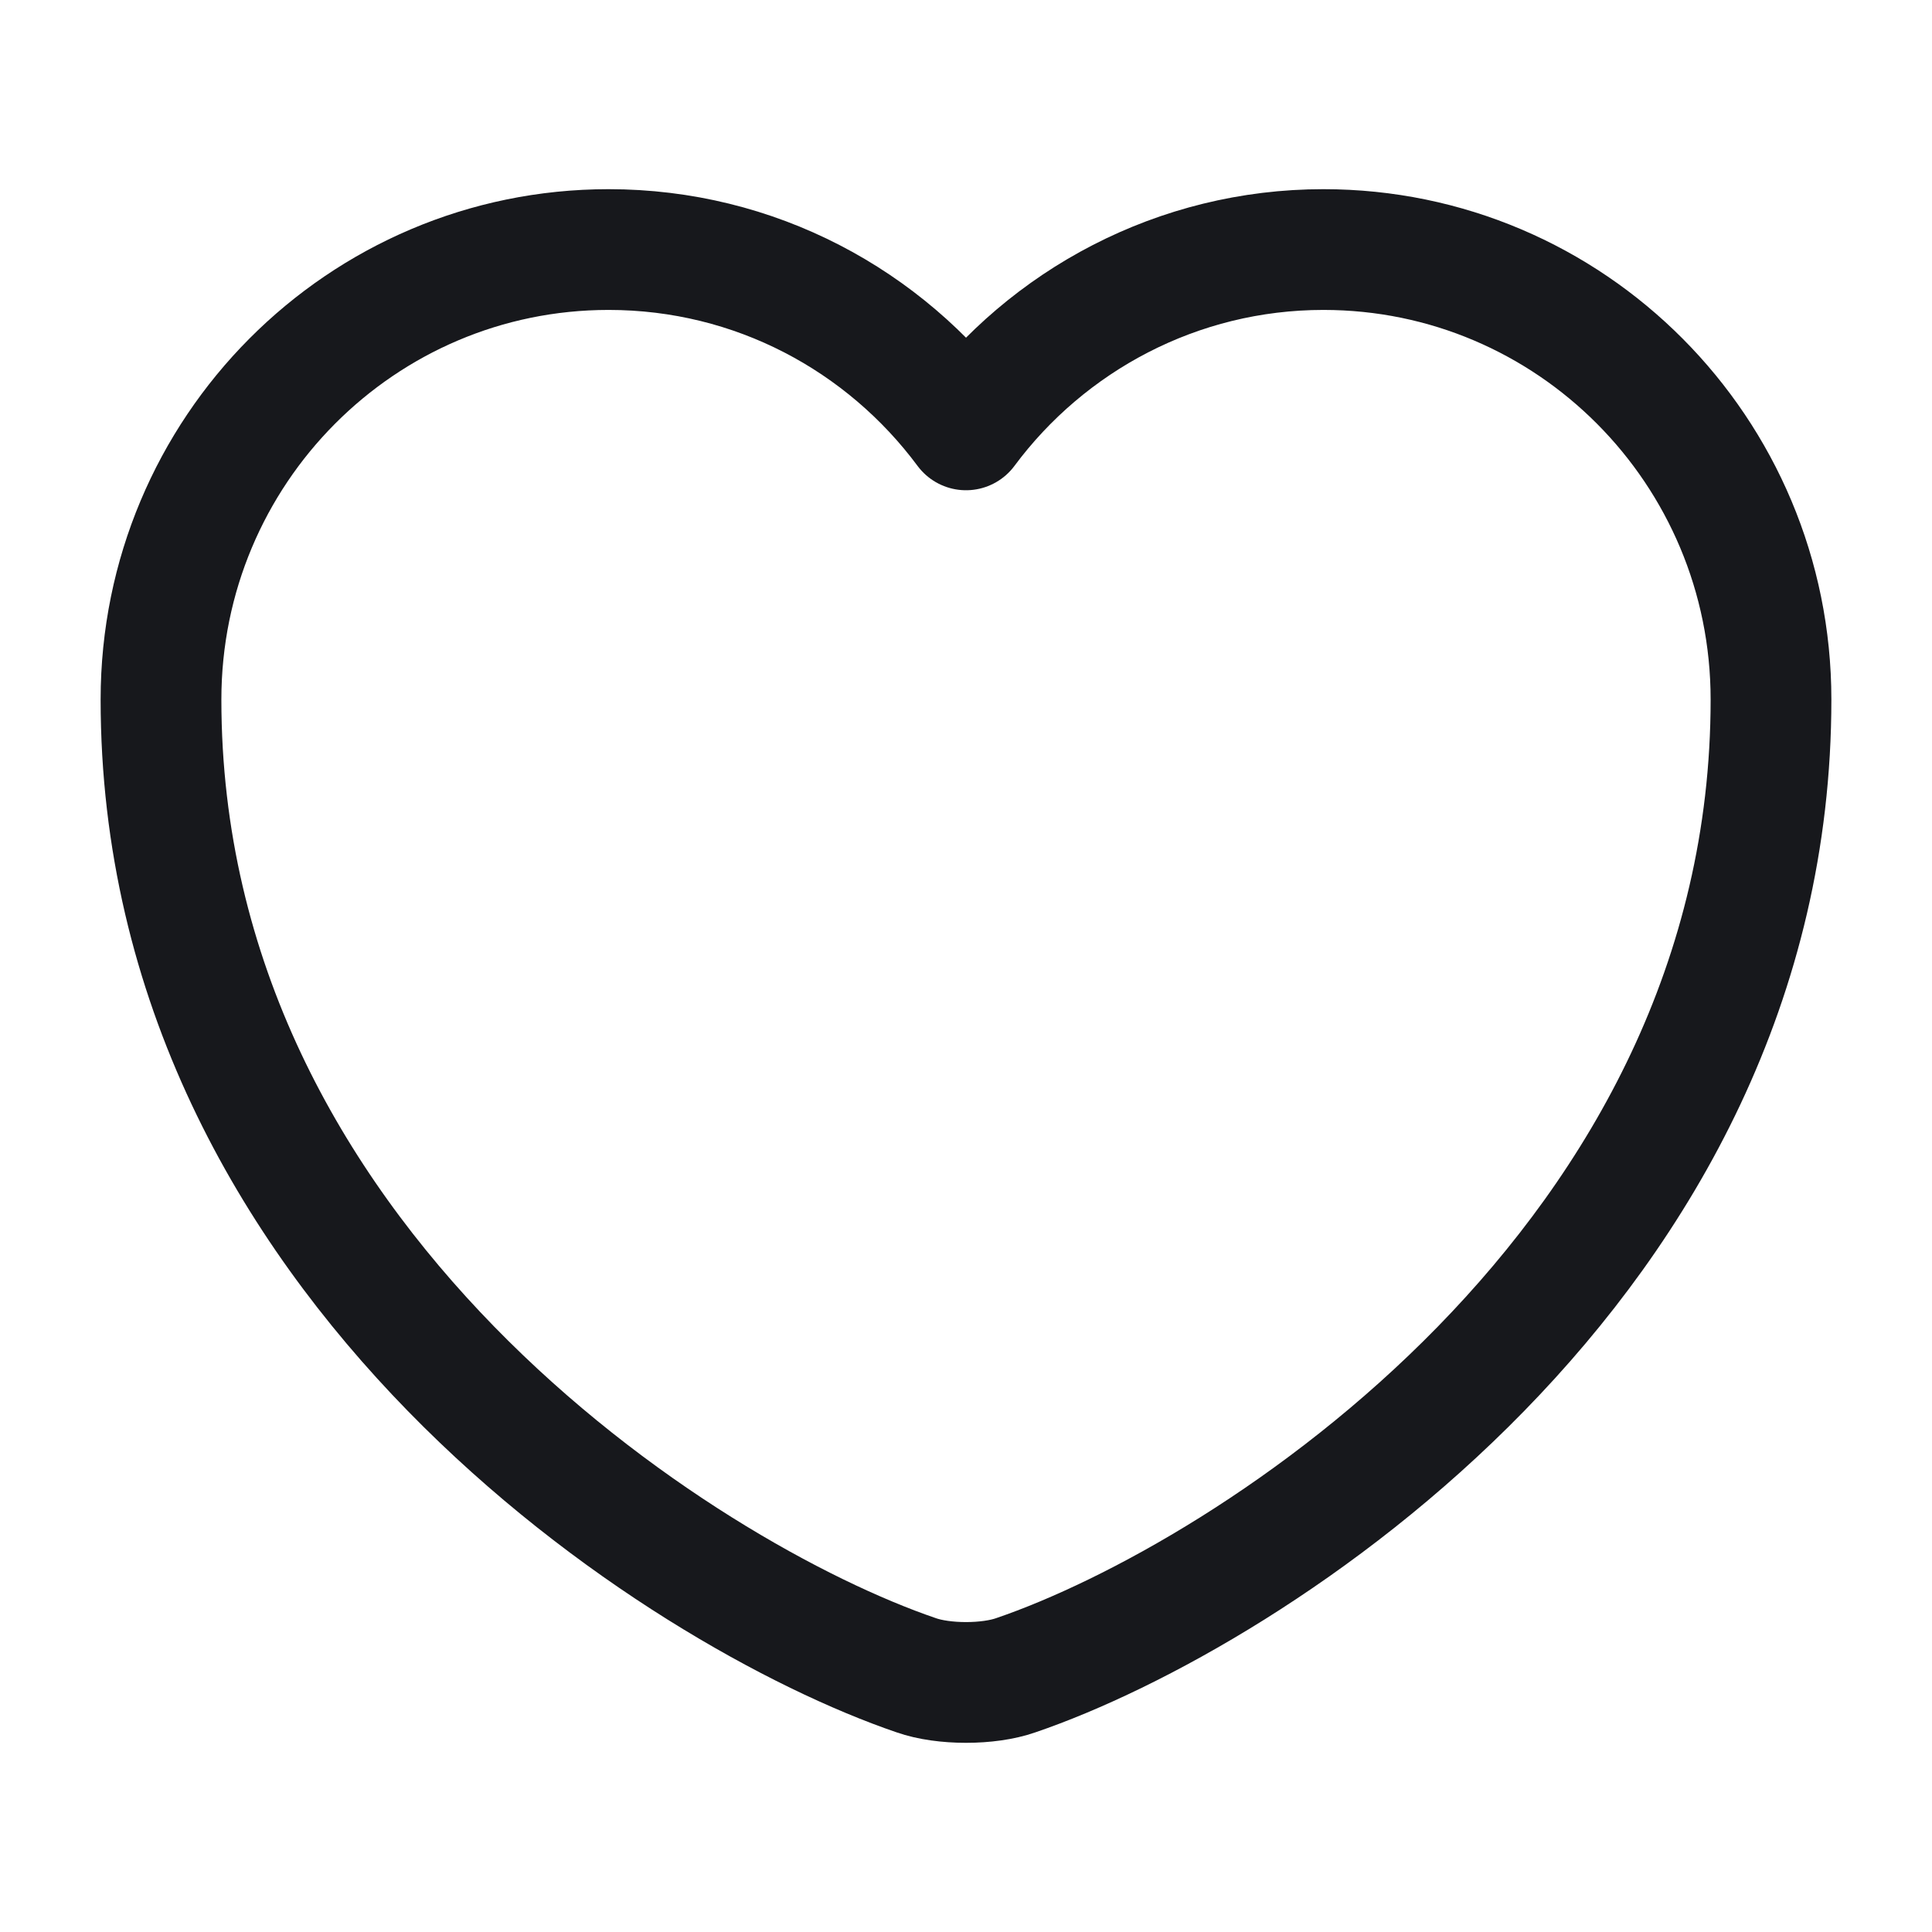
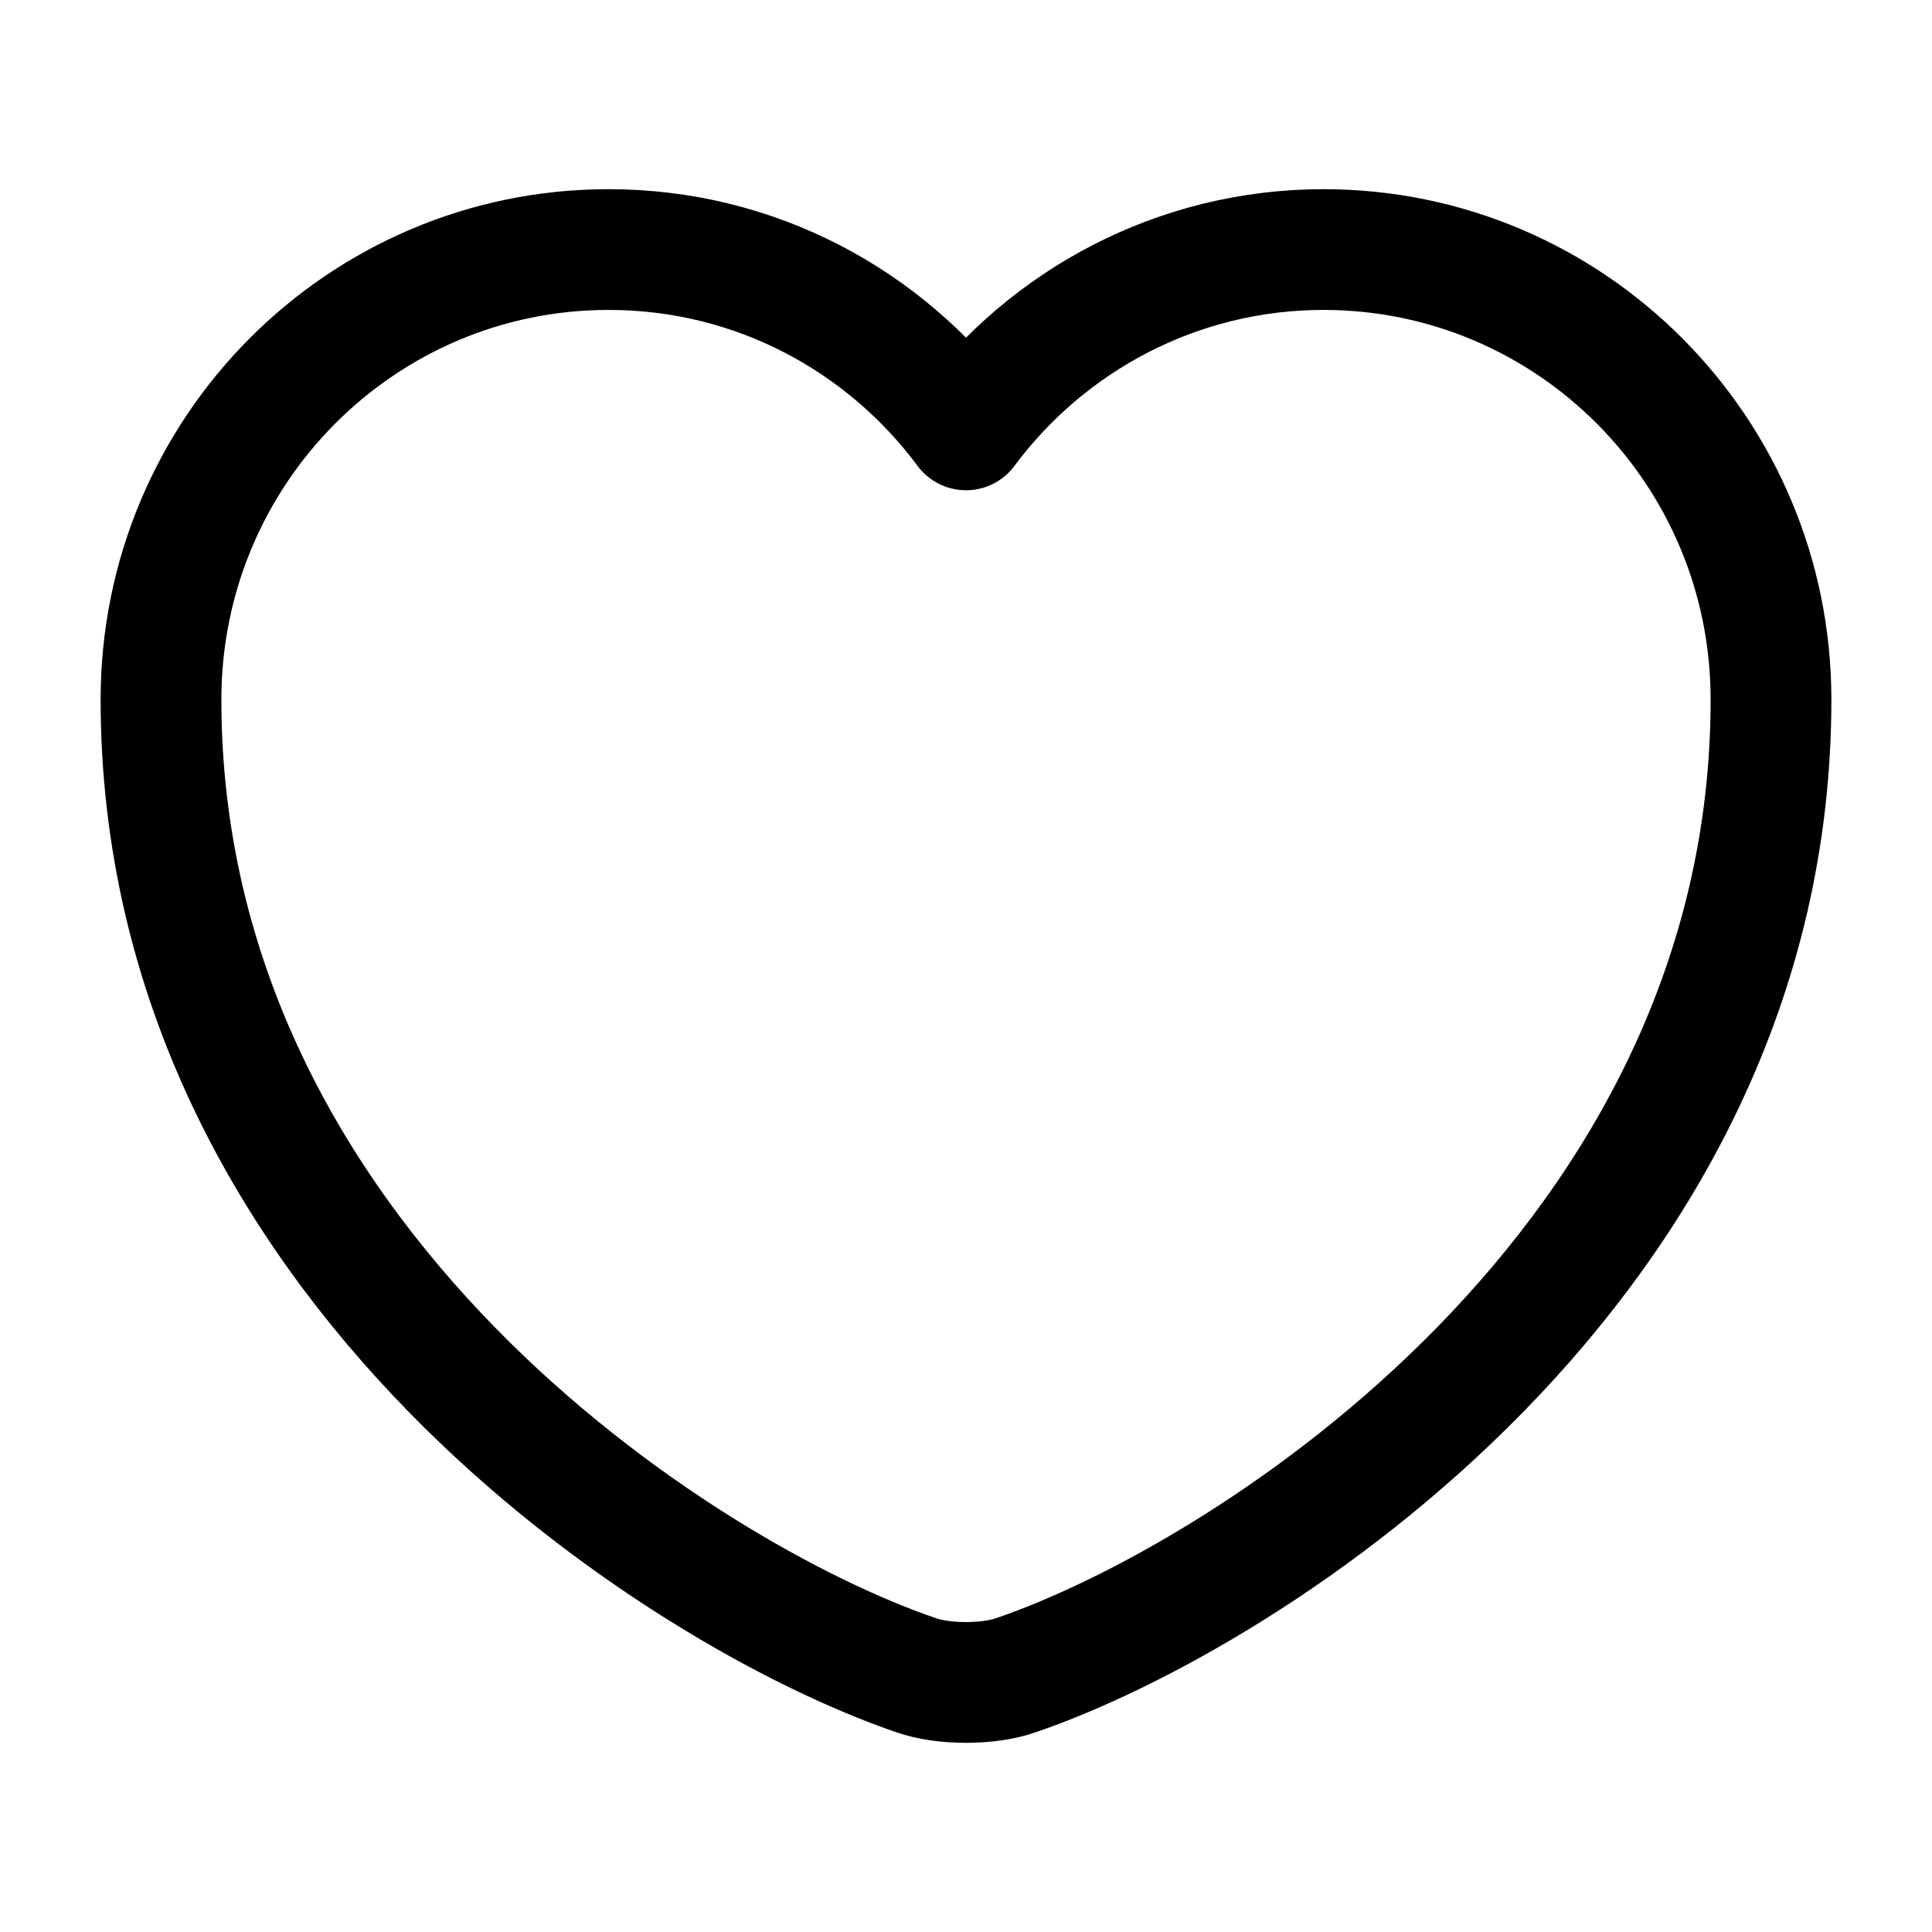
<svg xmlns="http://www.w3.org/2000/svg" width="24" height="24" viewBox="0 0 24 24" fill="none">
-   <path d="M12.62 20.81C12.28 20.93 11.72 20.93 11.38 20.81C8.48 19.82 2 15.69 2 8.69C2 5.6 4.49 3.1 7.56 3.1C9.38 3.1 10.99 3.98 12 5.34C13.01 3.98 14.63 3.1 16.44 3.1C19.51 3.1 22 5.6 22 8.69C22 15.69 15.52 19.82 12.62 20.81Z" stroke="#17181C" stroke-width="1.5" stroke-linecap="round" stroke-linejoin="round" />
+   <path d="M12.62 20.81C12.28 20.93 11.72 20.93 11.38 20.81C8.48 19.82 2 15.69 2 8.69C2 5.6 4.49 3.1 7.56 3.1C9.38 3.1 10.99 3.98 12 5.34C13.01 3.98 14.63 3.1 16.44 3.1C19.51 3.1 22 5.6 22 8.69C22 15.69 15.52 19.82 12.62 20.81Z" stroke="currentColor" stroke-width="1.5" stroke-linecap="round" stroke-linejoin="round" />
</svg>
